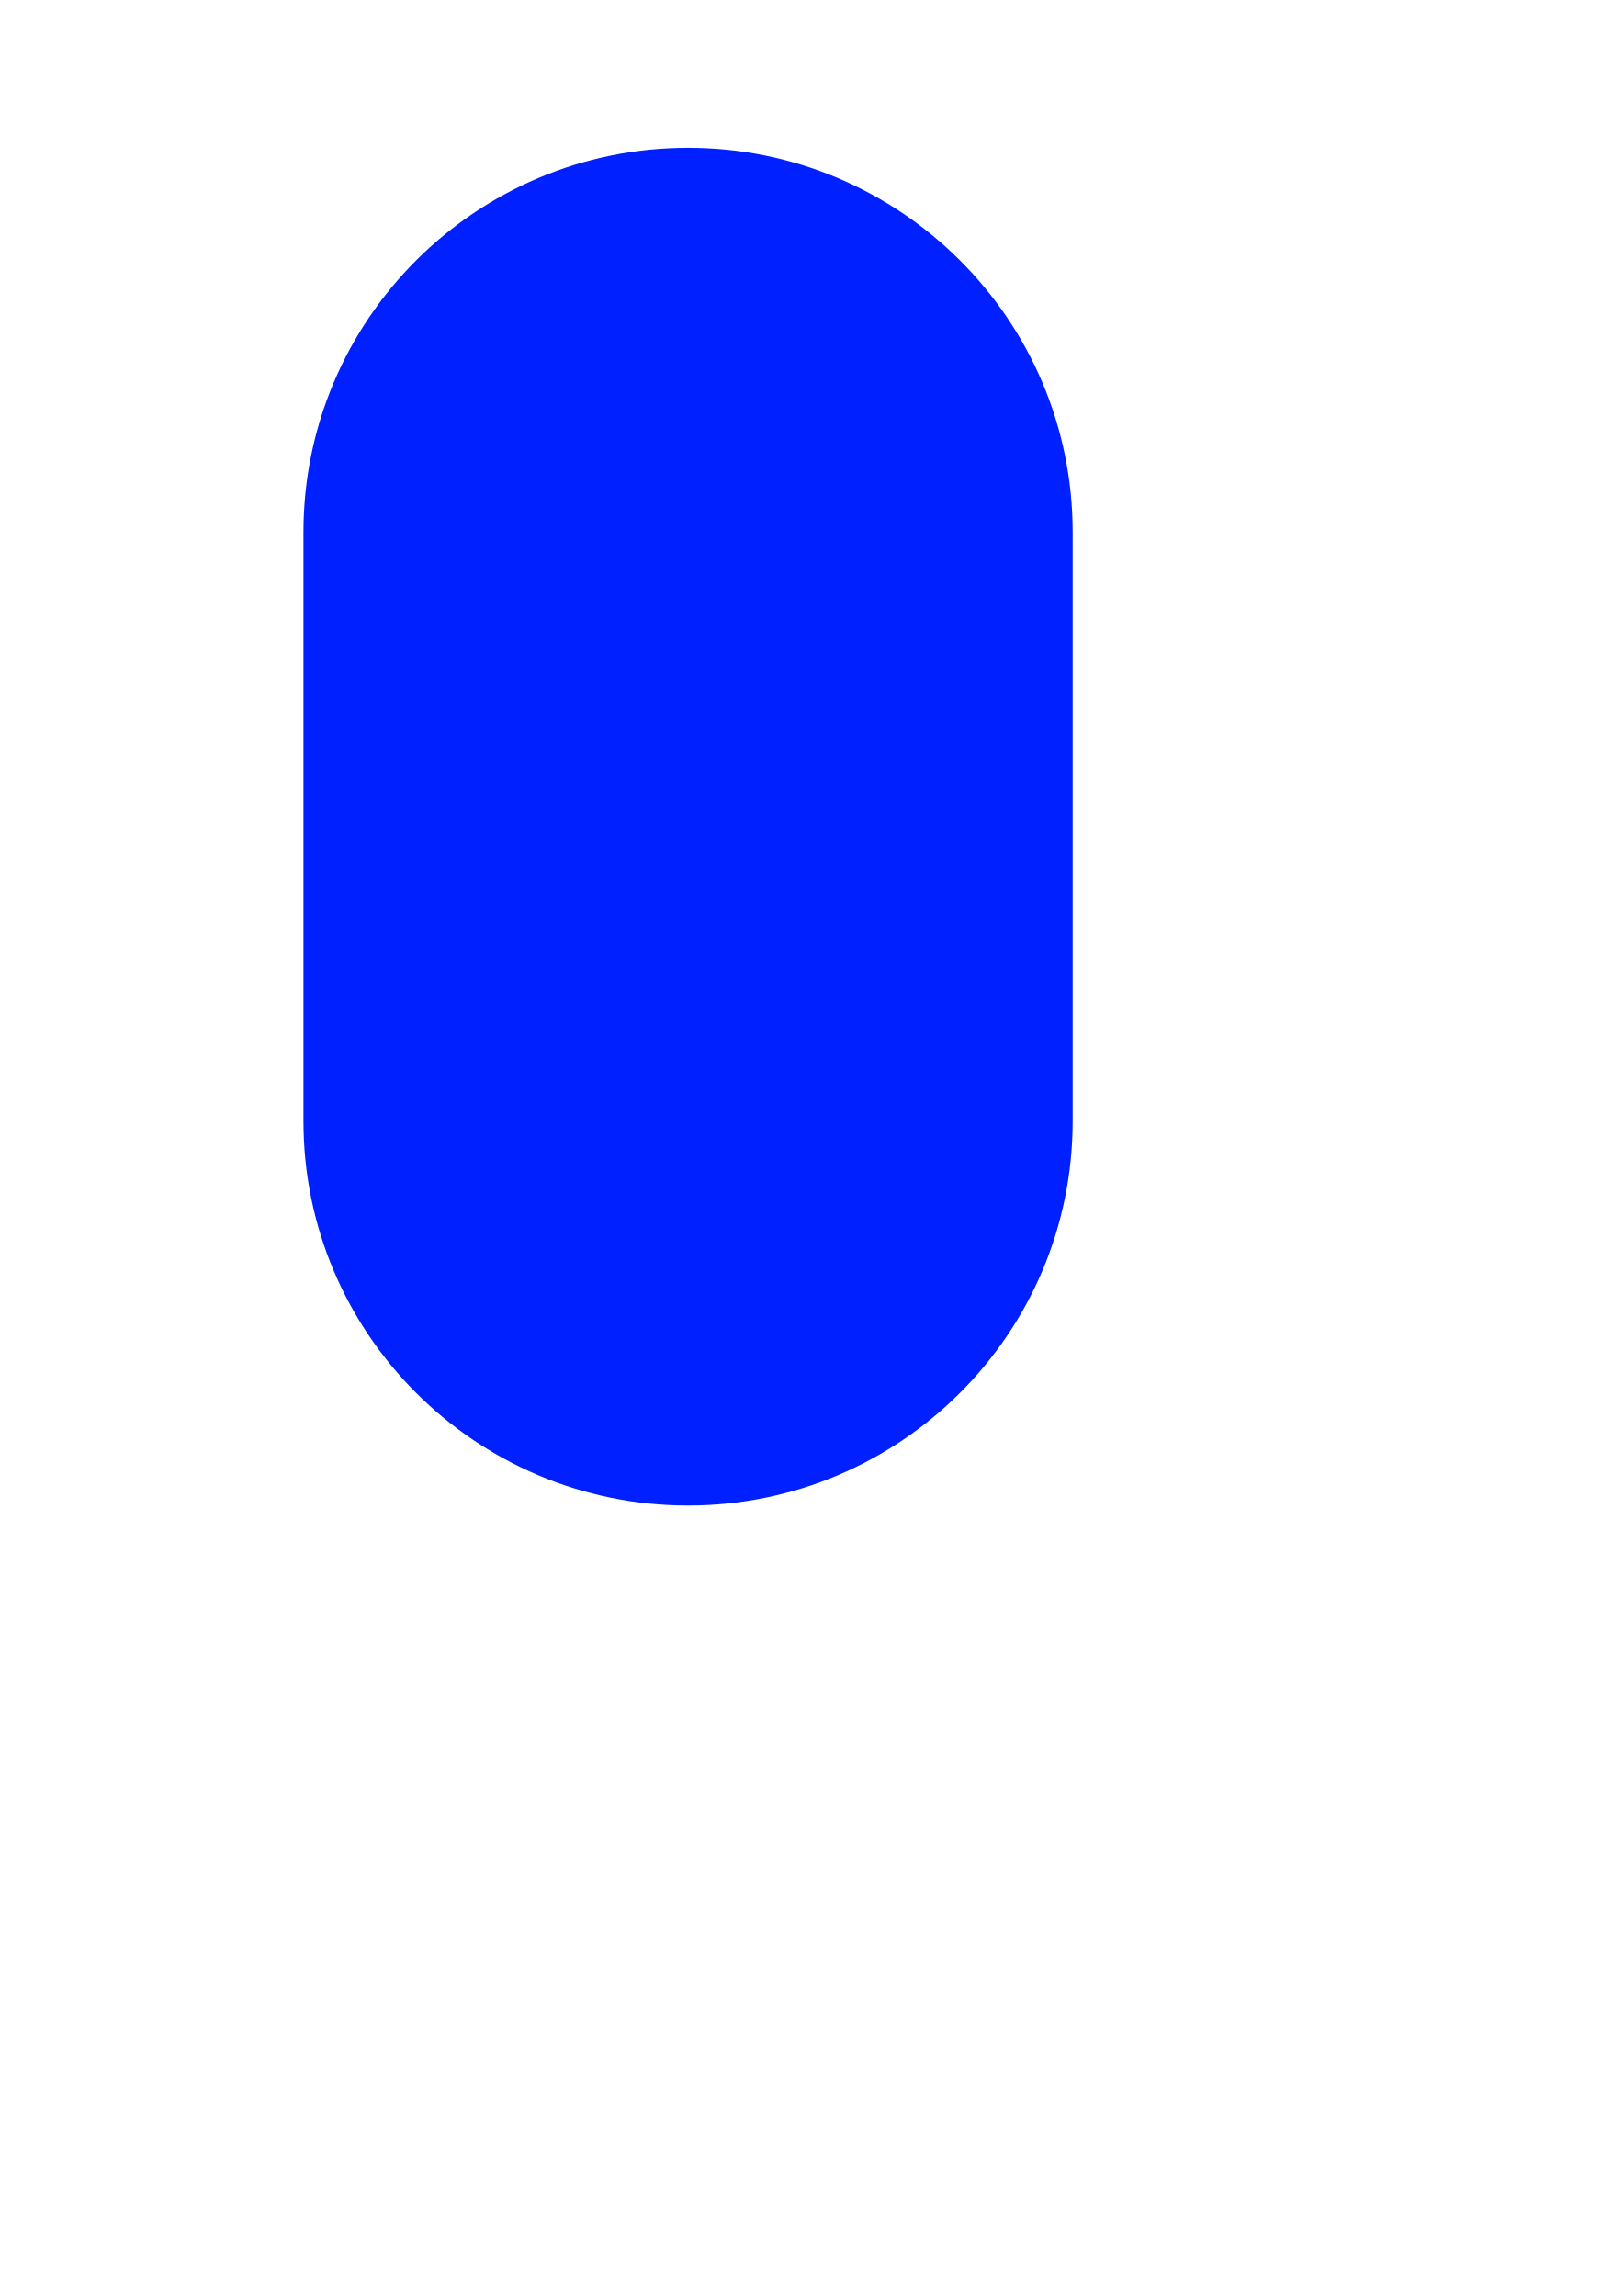
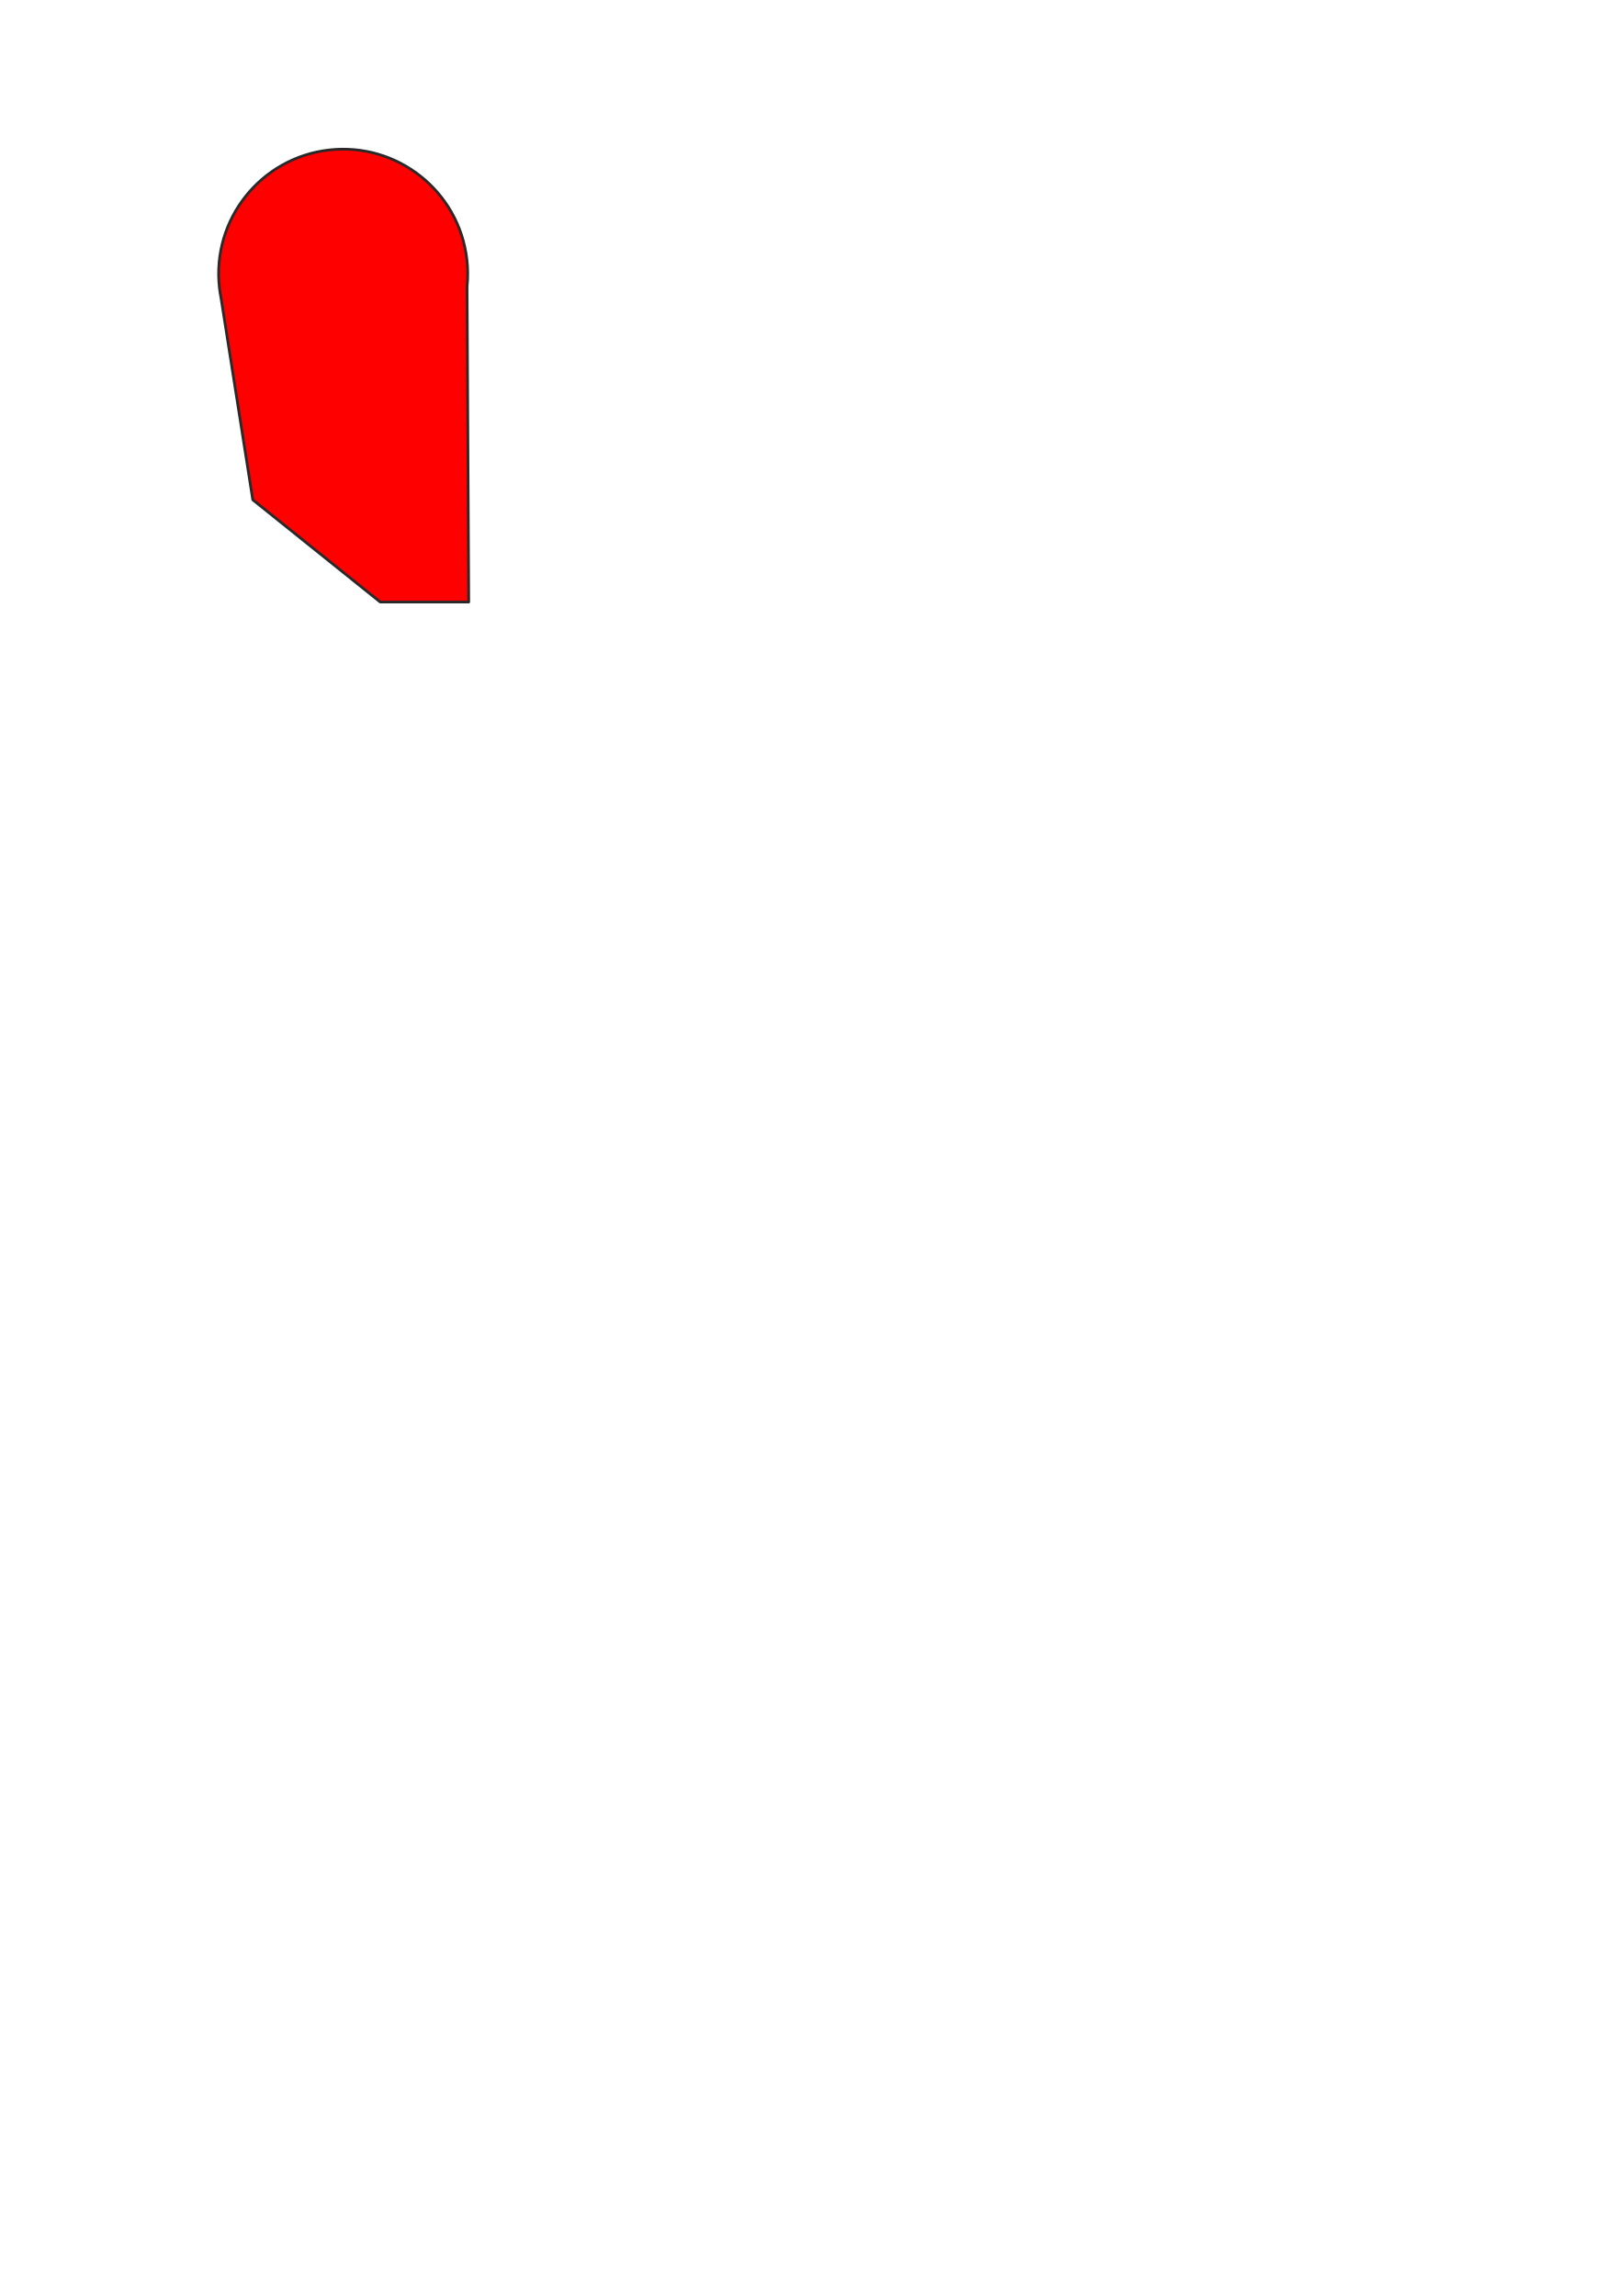
<svg xmlns="http://www.w3.org/2000/svg" width="210mm" height="297mm" viewBox="0 0 210 297" version="1.1" xml:space="preserve" style="clip-rule:evenodd;fill-rule:evenodd;stroke-linecap:round;stroke-linejoin:round;stroke-miterlimit:1.5" id="svg1">
  <defs id="defs1" />
-   <path id="path2" style="vector-effect:non-scaling-stroke;fill:#0020ff;fill-opacity:1;stroke:none;stroke-width:0.265;stroke-linecap:round;stroke-linejoin:round;stroke-dasharray:2, 1;-inkscape-stroke:hairline;paint-order:fill markers stroke" d="M 88.989 19.12 A 49.742 49.742 0 0 0 39.247 68.862 L 39.247 145.002 A 49.742 49.742 0 0 0 88.989 194.744 A 49.742 49.742 0 0 0 138.731 145.002 A 49.742 49.742 0 0 0 138.731 144.975 L 138.731 68.89 A 49.742 49.742 0 0 0 138.731 68.862 A 49.742 49.742 0 0 0 88.989 19.12 z " />
+   <g transform="matrix(0.08283237,-0.00942766,0.00942766,0.08283237,-93.43329,-18.42411)" id="g1" style="fill:#ff0000;fill-opacity:1">
+     <path d="m 1376.255,828.5 c 0,-106.655 86.59,-193.245 193.245,-193.245 106.655,0 193.245,86.59 193.245,193.245 0,14.328 -1.563,28.295 -4.527,41.738 l -52.768,486.485 -136.47,-15.532 -178.509,-179.979 -13.502,-316 c -0.472,-5.508 -0.714,-11.082 -0.714,-16.712 z" style="fill:#ff0000;fill-opacity:1;stroke:#292929;stroke-width:4.17px" id="path1" />
+   </g>
</svg>
